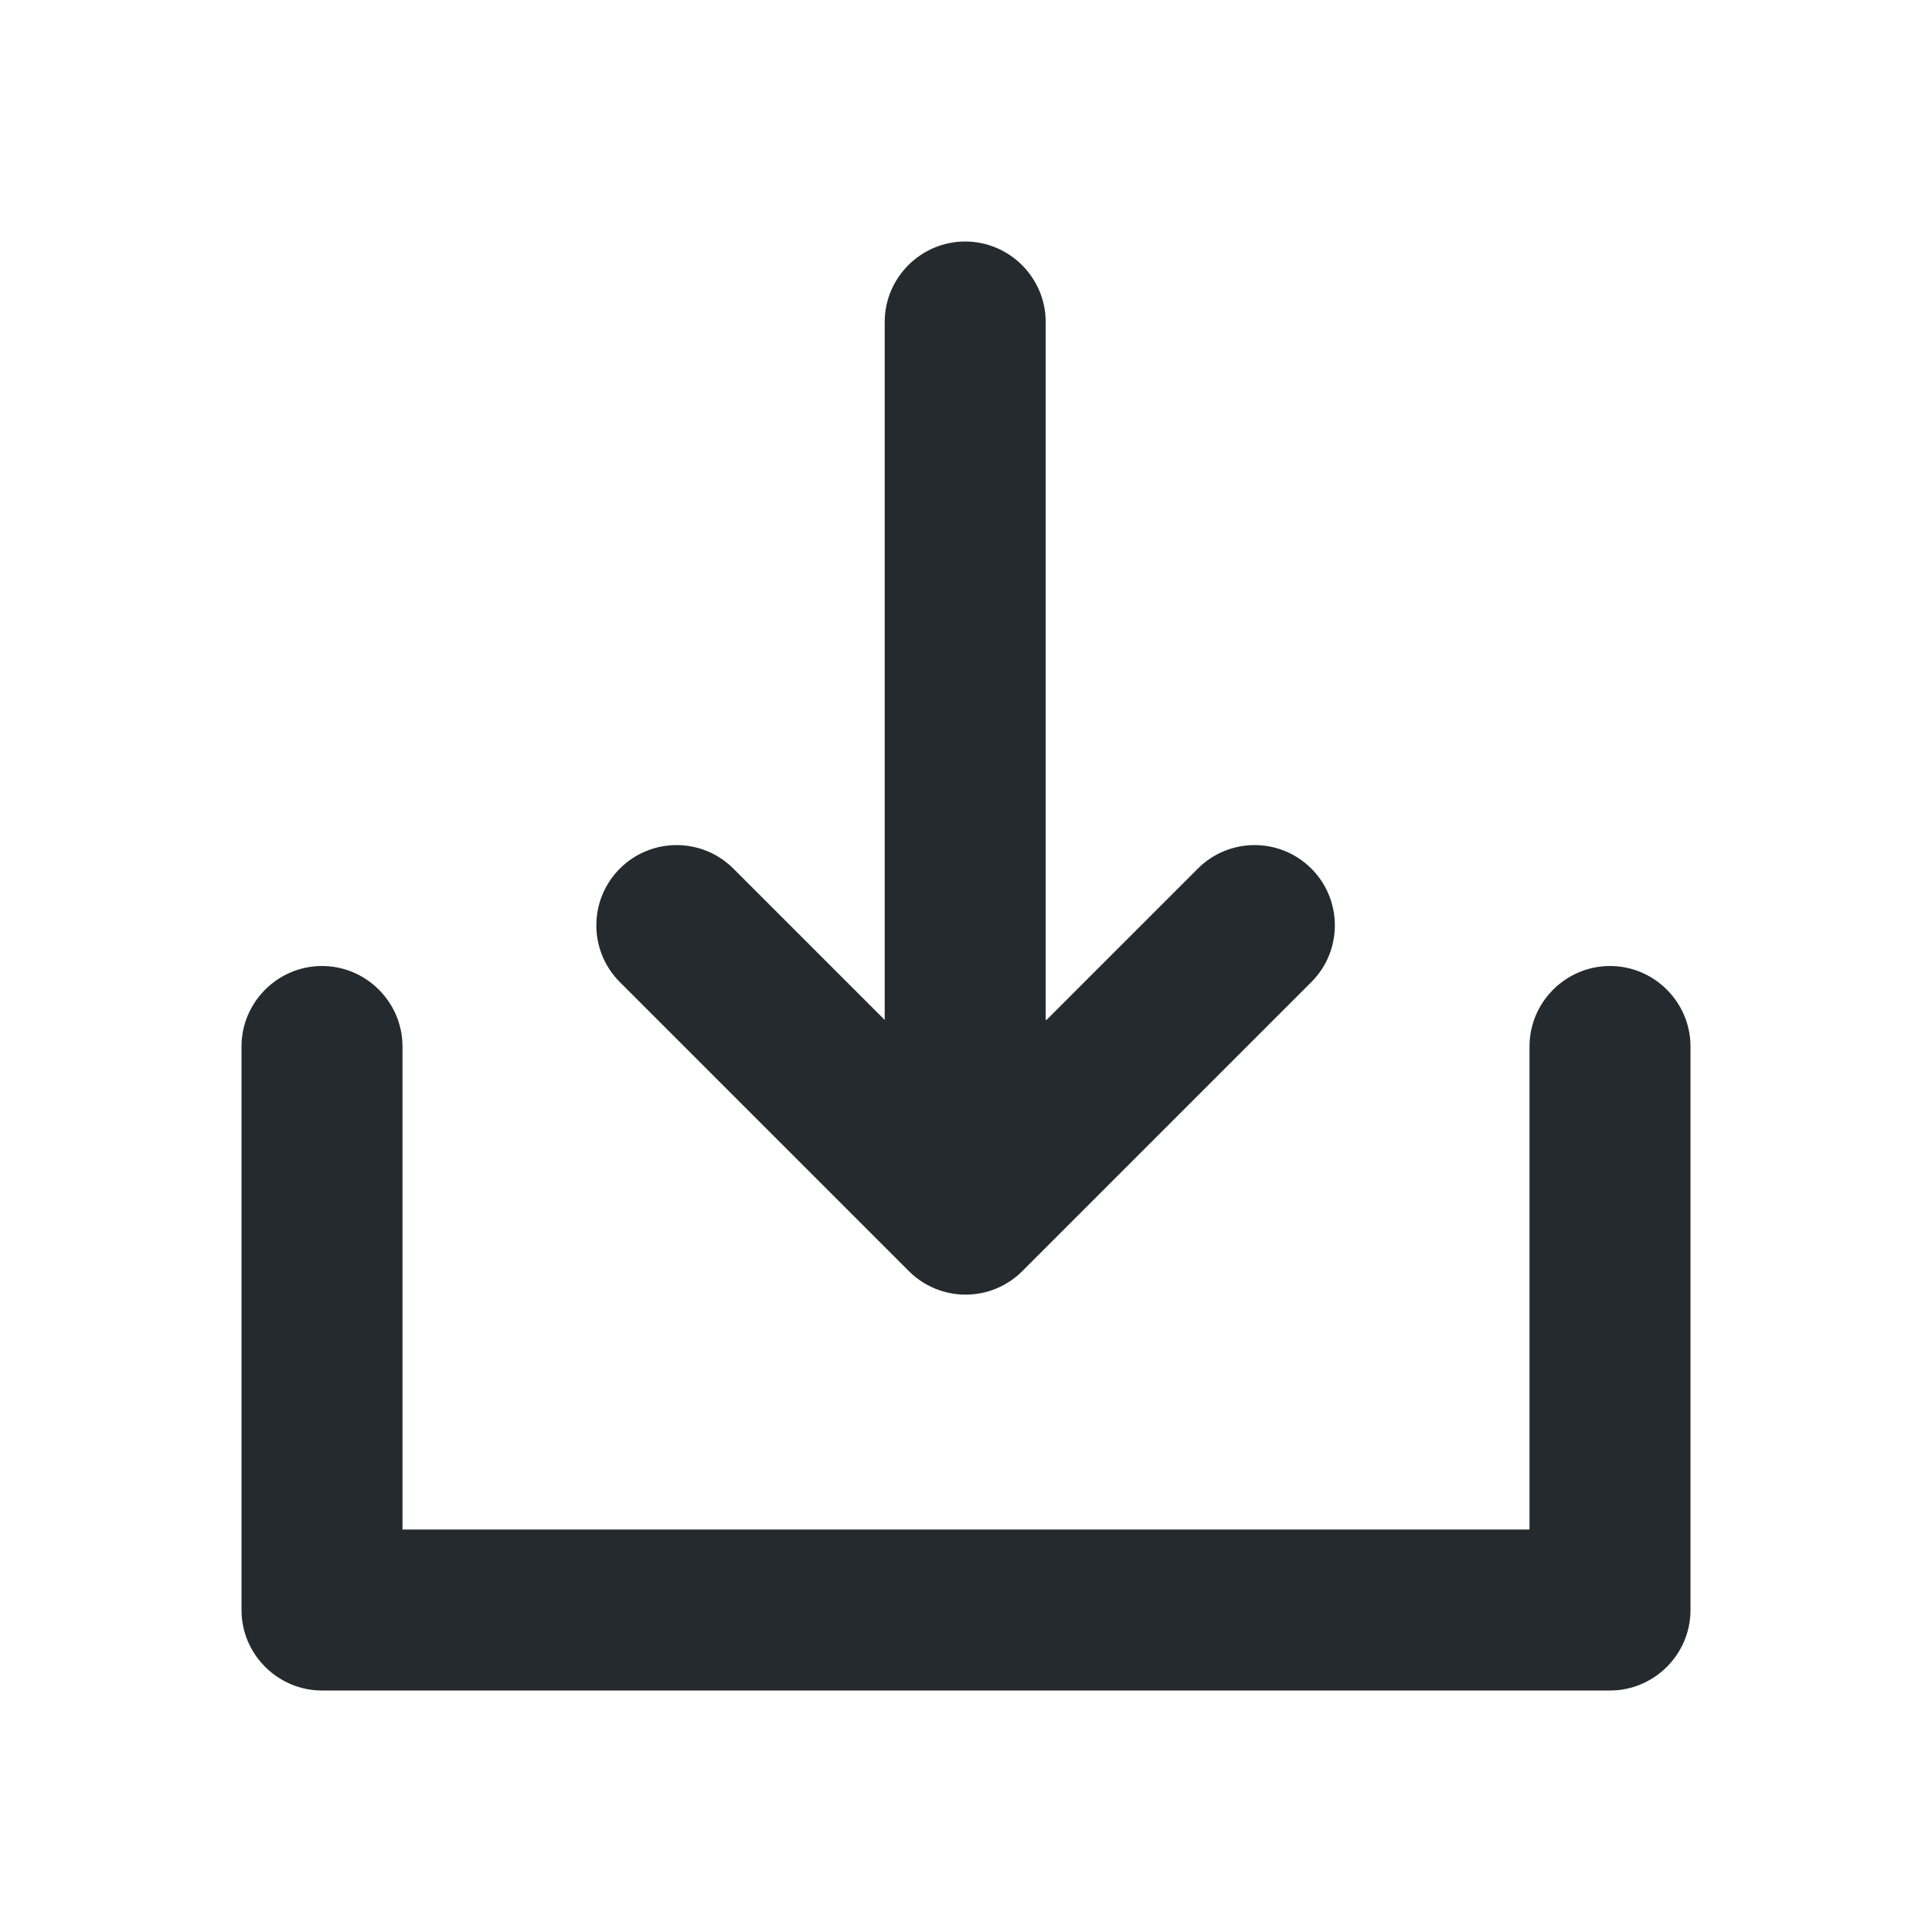
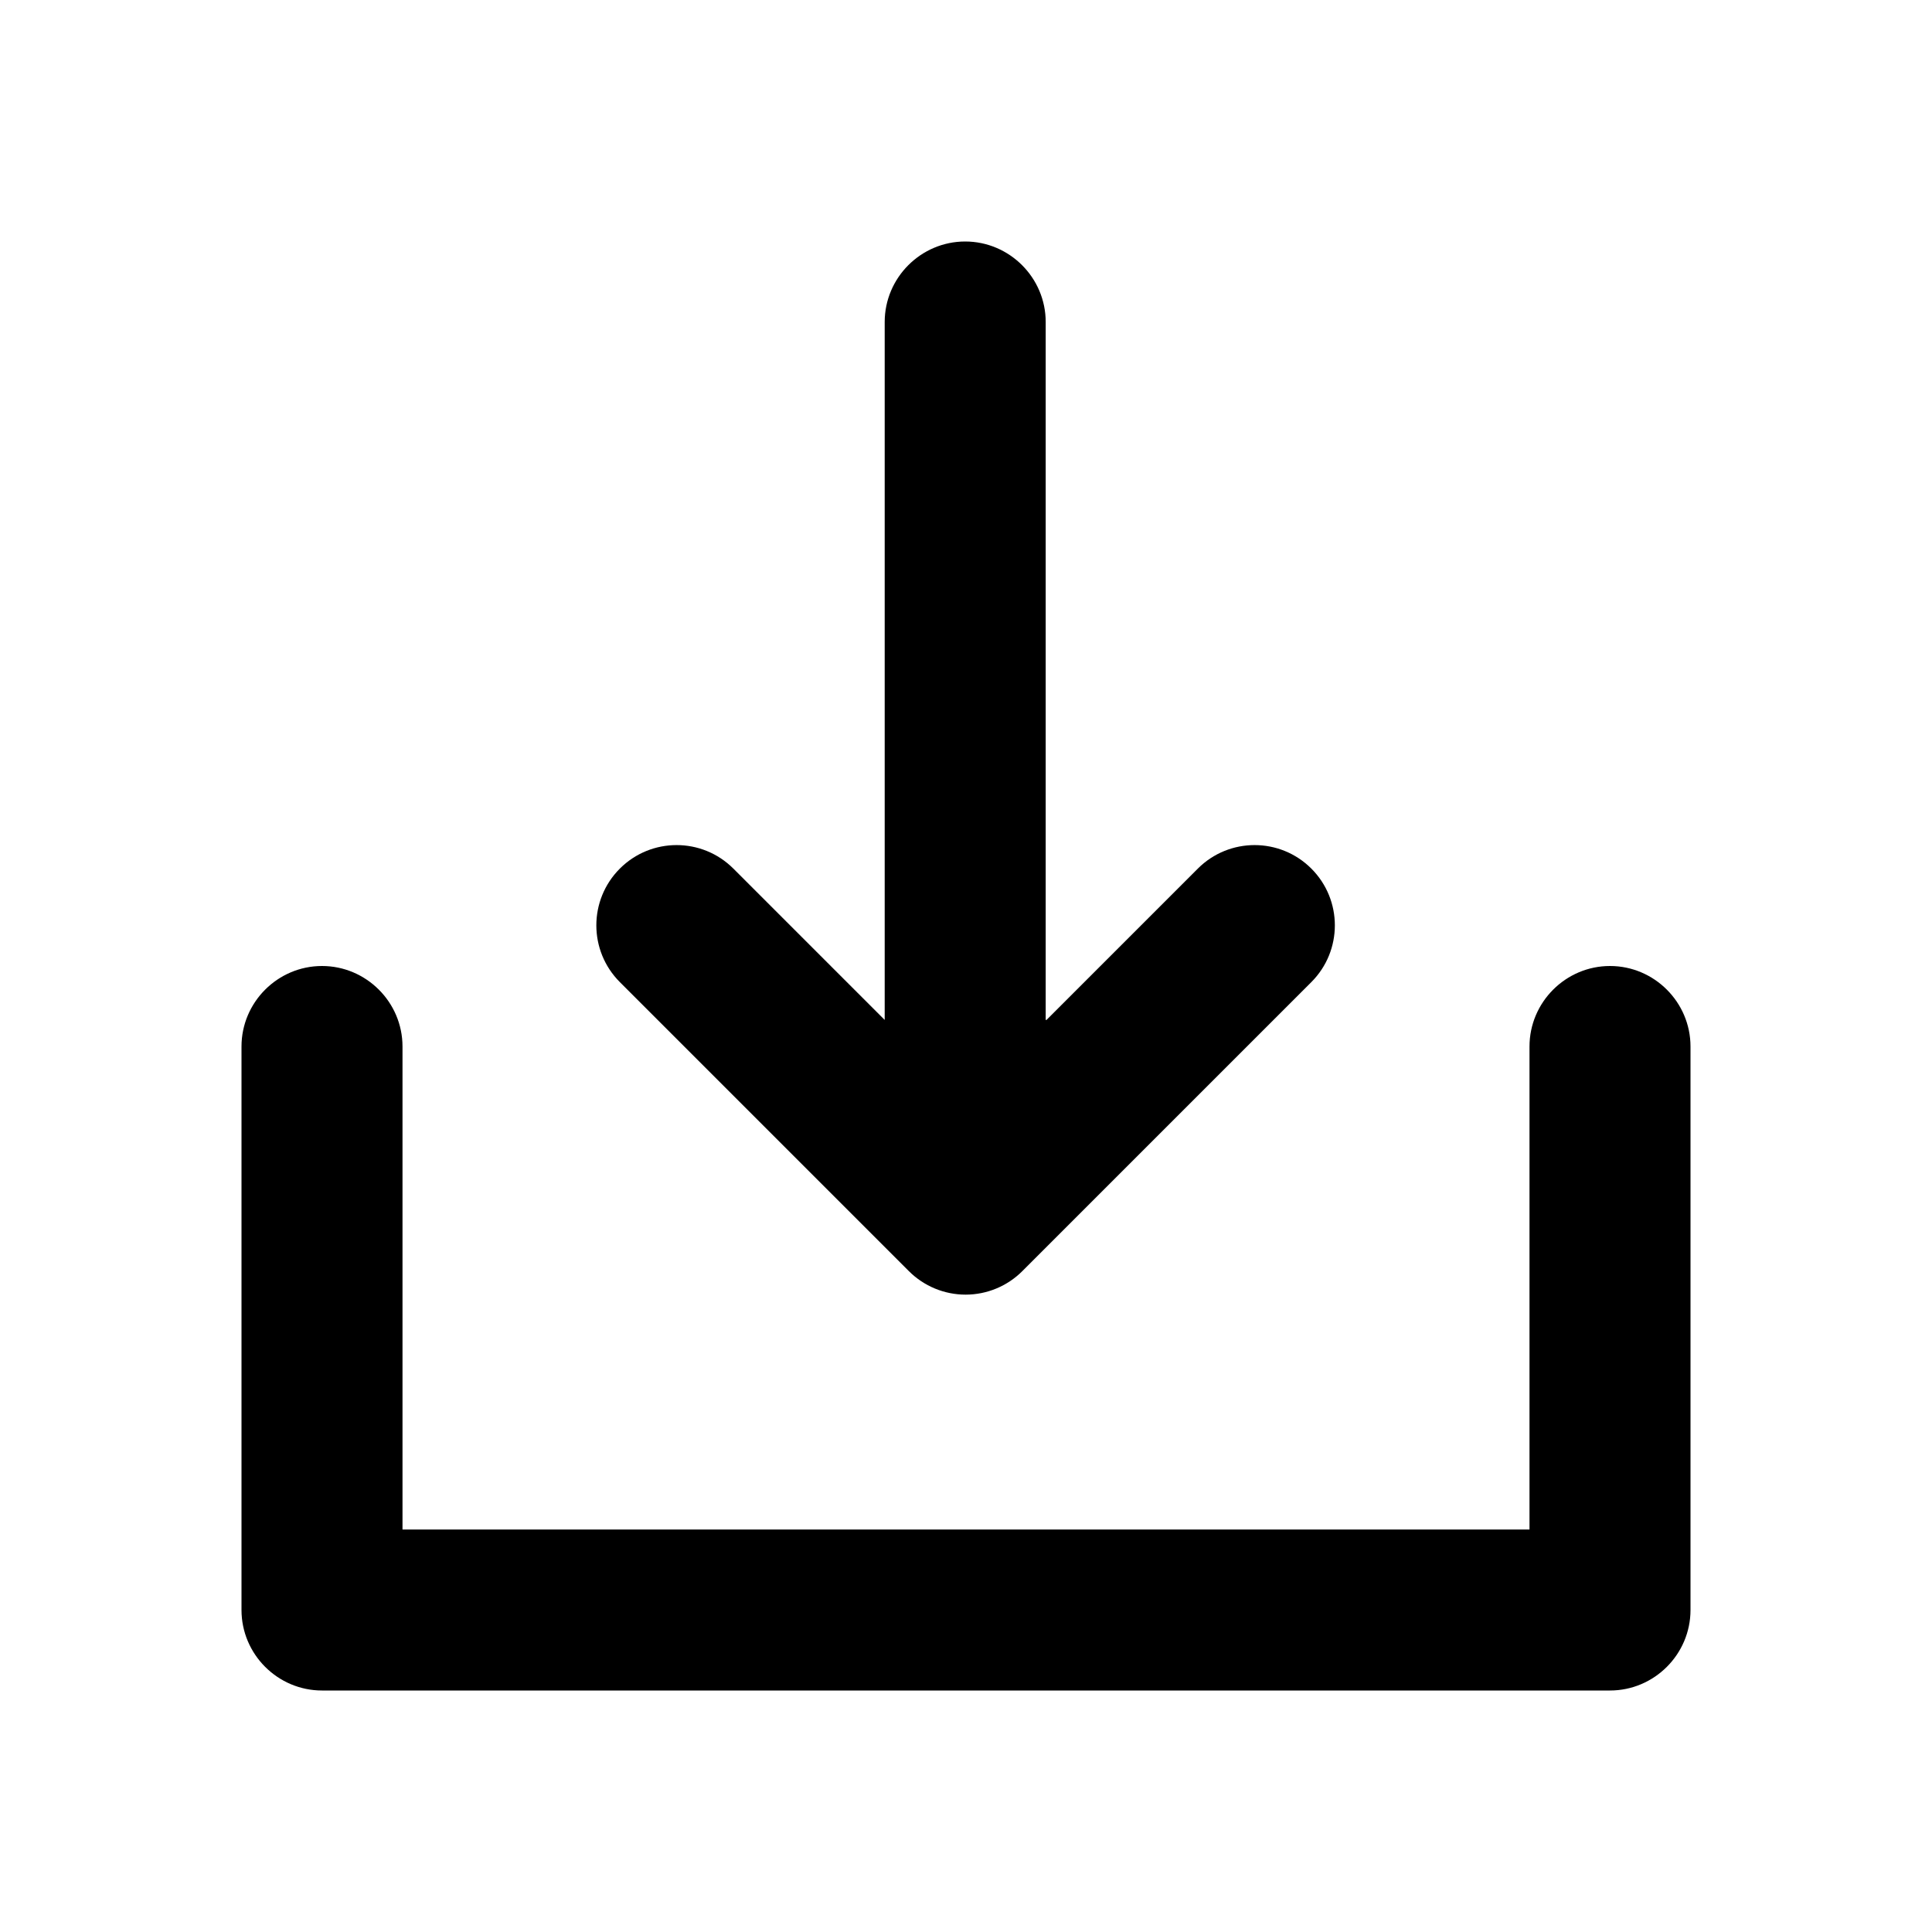
<svg xmlns="http://www.w3.org/2000/svg" width="24" height="24" fill="currentColor" viewBox="0 0 24 24">
-   <path fill="#252a2e" d="M19 13v6H5v-6c0-.55-.45-1-1-1s-1 .45-1 1v7c0 .55.45 1 1 1h16c.55 0 1-.45 1-1v-7c0-.55-.45-1-1-1s-1 .45-1 1Zm-6-.33 1.88-1.88a.996.996 0 1 1 1.41 1.41l-3.59 3.59a.996.996 0 0 1-1.41 0L7.7 12.2a.996.996 0 1 1 1.41-1.41l1.88 1.88V4c0-.55.45-1 1-1s1 .45 1 1v8.67Z" />
+   <path d="M19 13v6H5v-6c0-.55-.45-1-1-1s-1 .45-1 1v7c0 .55.45 1 1 1h16c.55 0 1-.45 1-1v-7c0-.55-.45-1-1-1s-1 .45-1 1Zm-6-.33 1.88-1.88a.996.996 0 1 1 1.41 1.41l-3.59 3.59a.996.996 0 0 1-1.41 0L7.7 12.2a.996.996 0 1 1 1.41-1.41l1.88 1.88V4c0-.55.45-1 1-1s1 .45 1 1v8.67Z" />
</svg>
